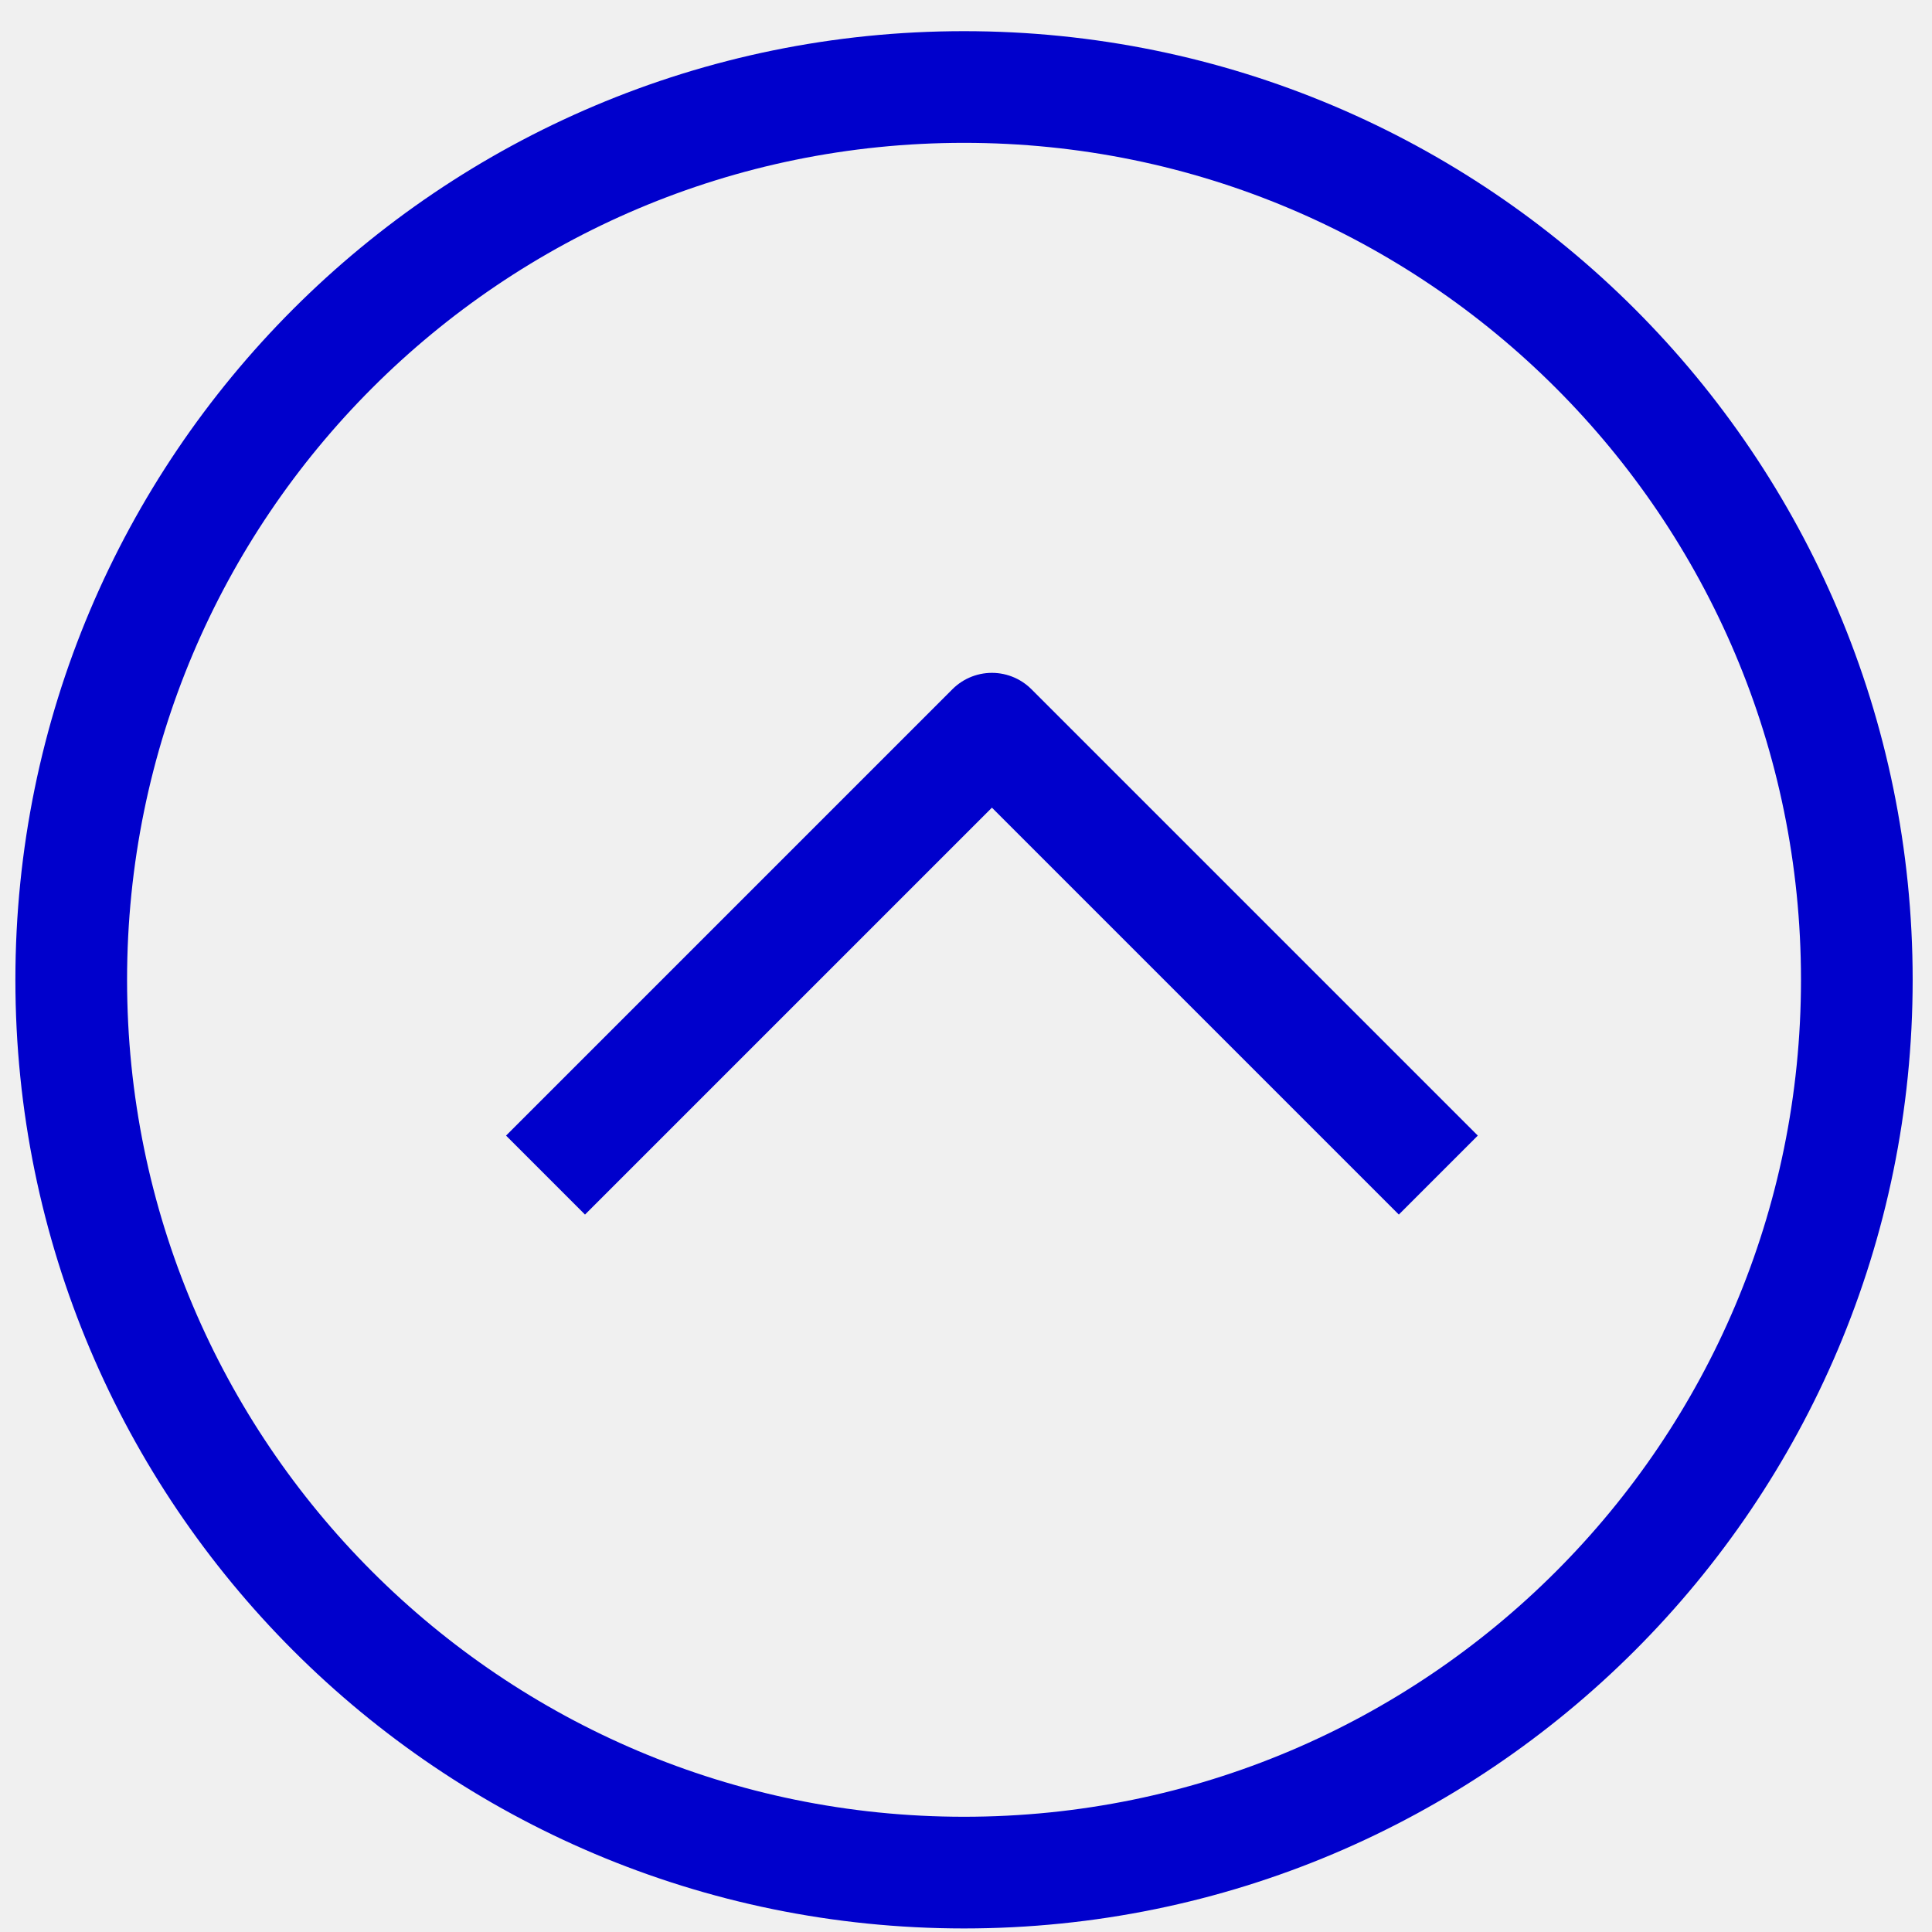
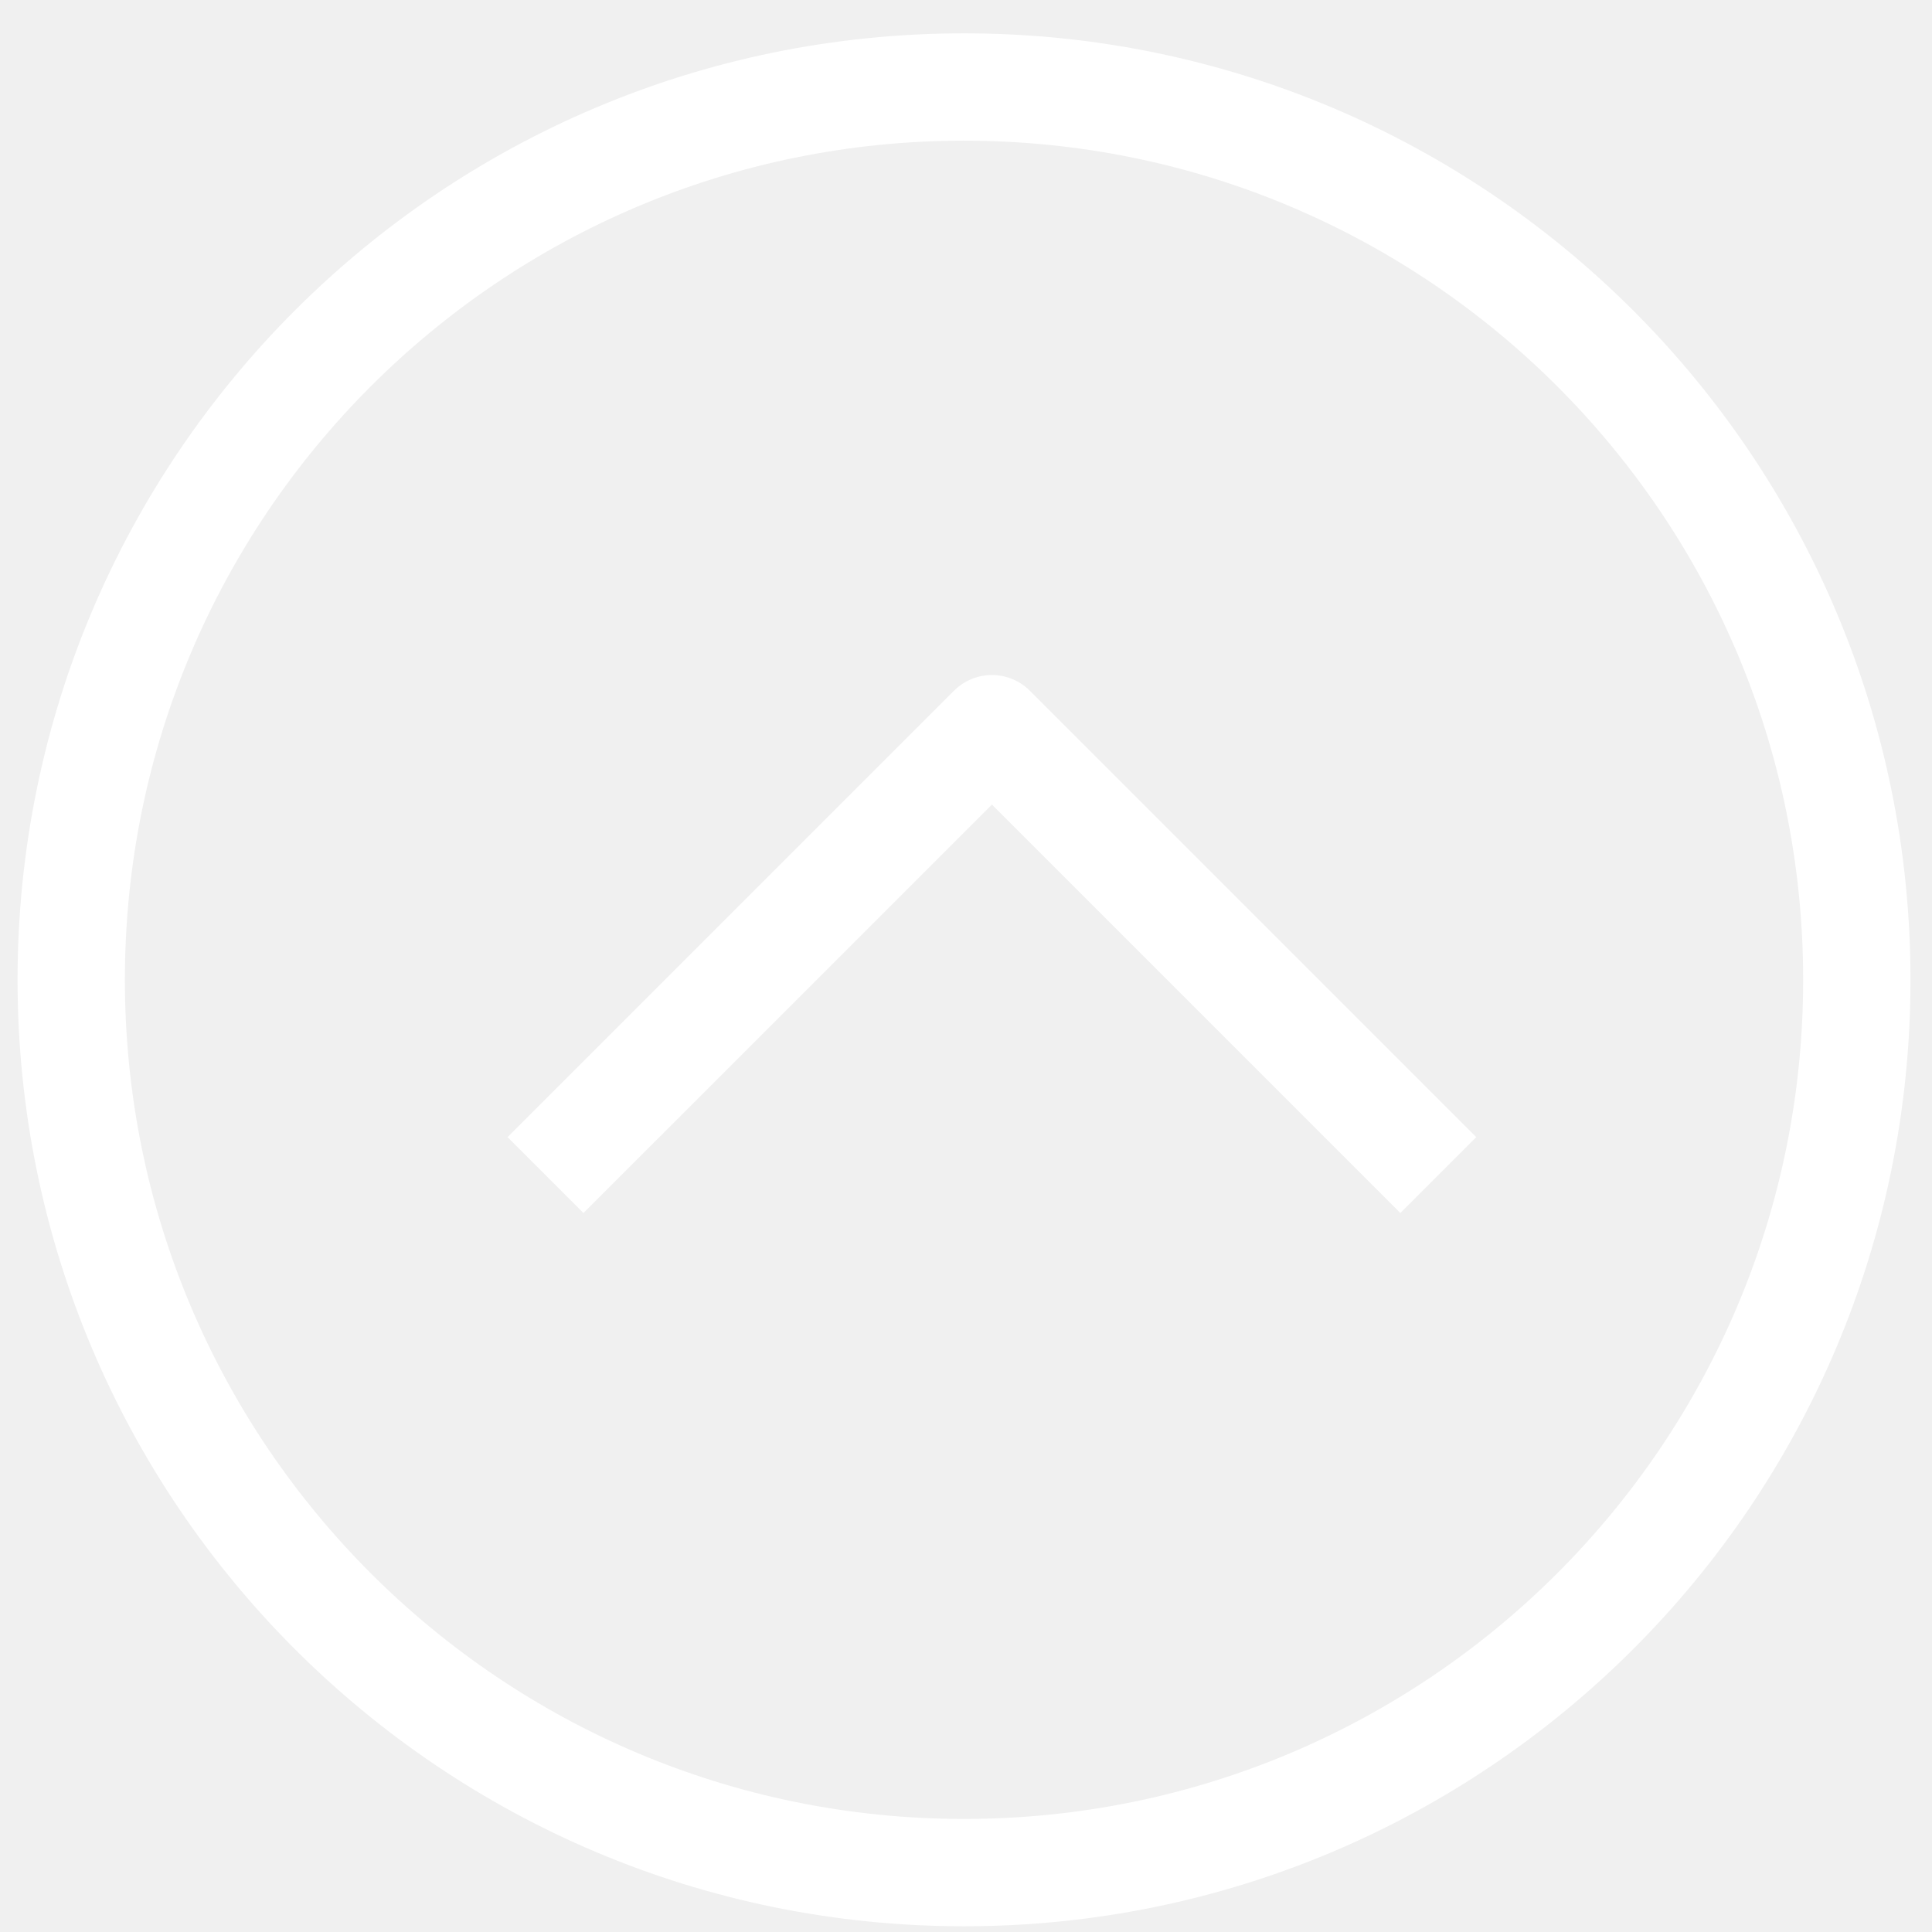
<svg xmlns="http://www.w3.org/2000/svg" width="36" height="36" viewBox="0 0 36 36" fill="none">
-   <circle cx="17.963" cy="18.257" r="16.636" transform="rotate(-90 17.9632 18.257)" stroke="#0000CC" stroke-width="2.081" stroke-linejoin="round" />
-   <path d="M10.165 21.896C13.414 18.648 15.235 16.826 18.483 13.578L26.801 21.896" stroke="#0000CC" stroke-width="2.081" stroke-linejoin="round" />
+   <circle cx="17.963" cy="18.257" r="16.636" transform="rotate(-90 17.9632 18.257)" stroke="white" stroke-width="2" stroke-linejoin="round" />
+   <path d="M10.165 21.896C13.414 18.648 15.235 16.826 18.483 13.578L26.801 21.896" stroke="white" stroke-width="2" stroke-linejoin="round" />
</svg>
